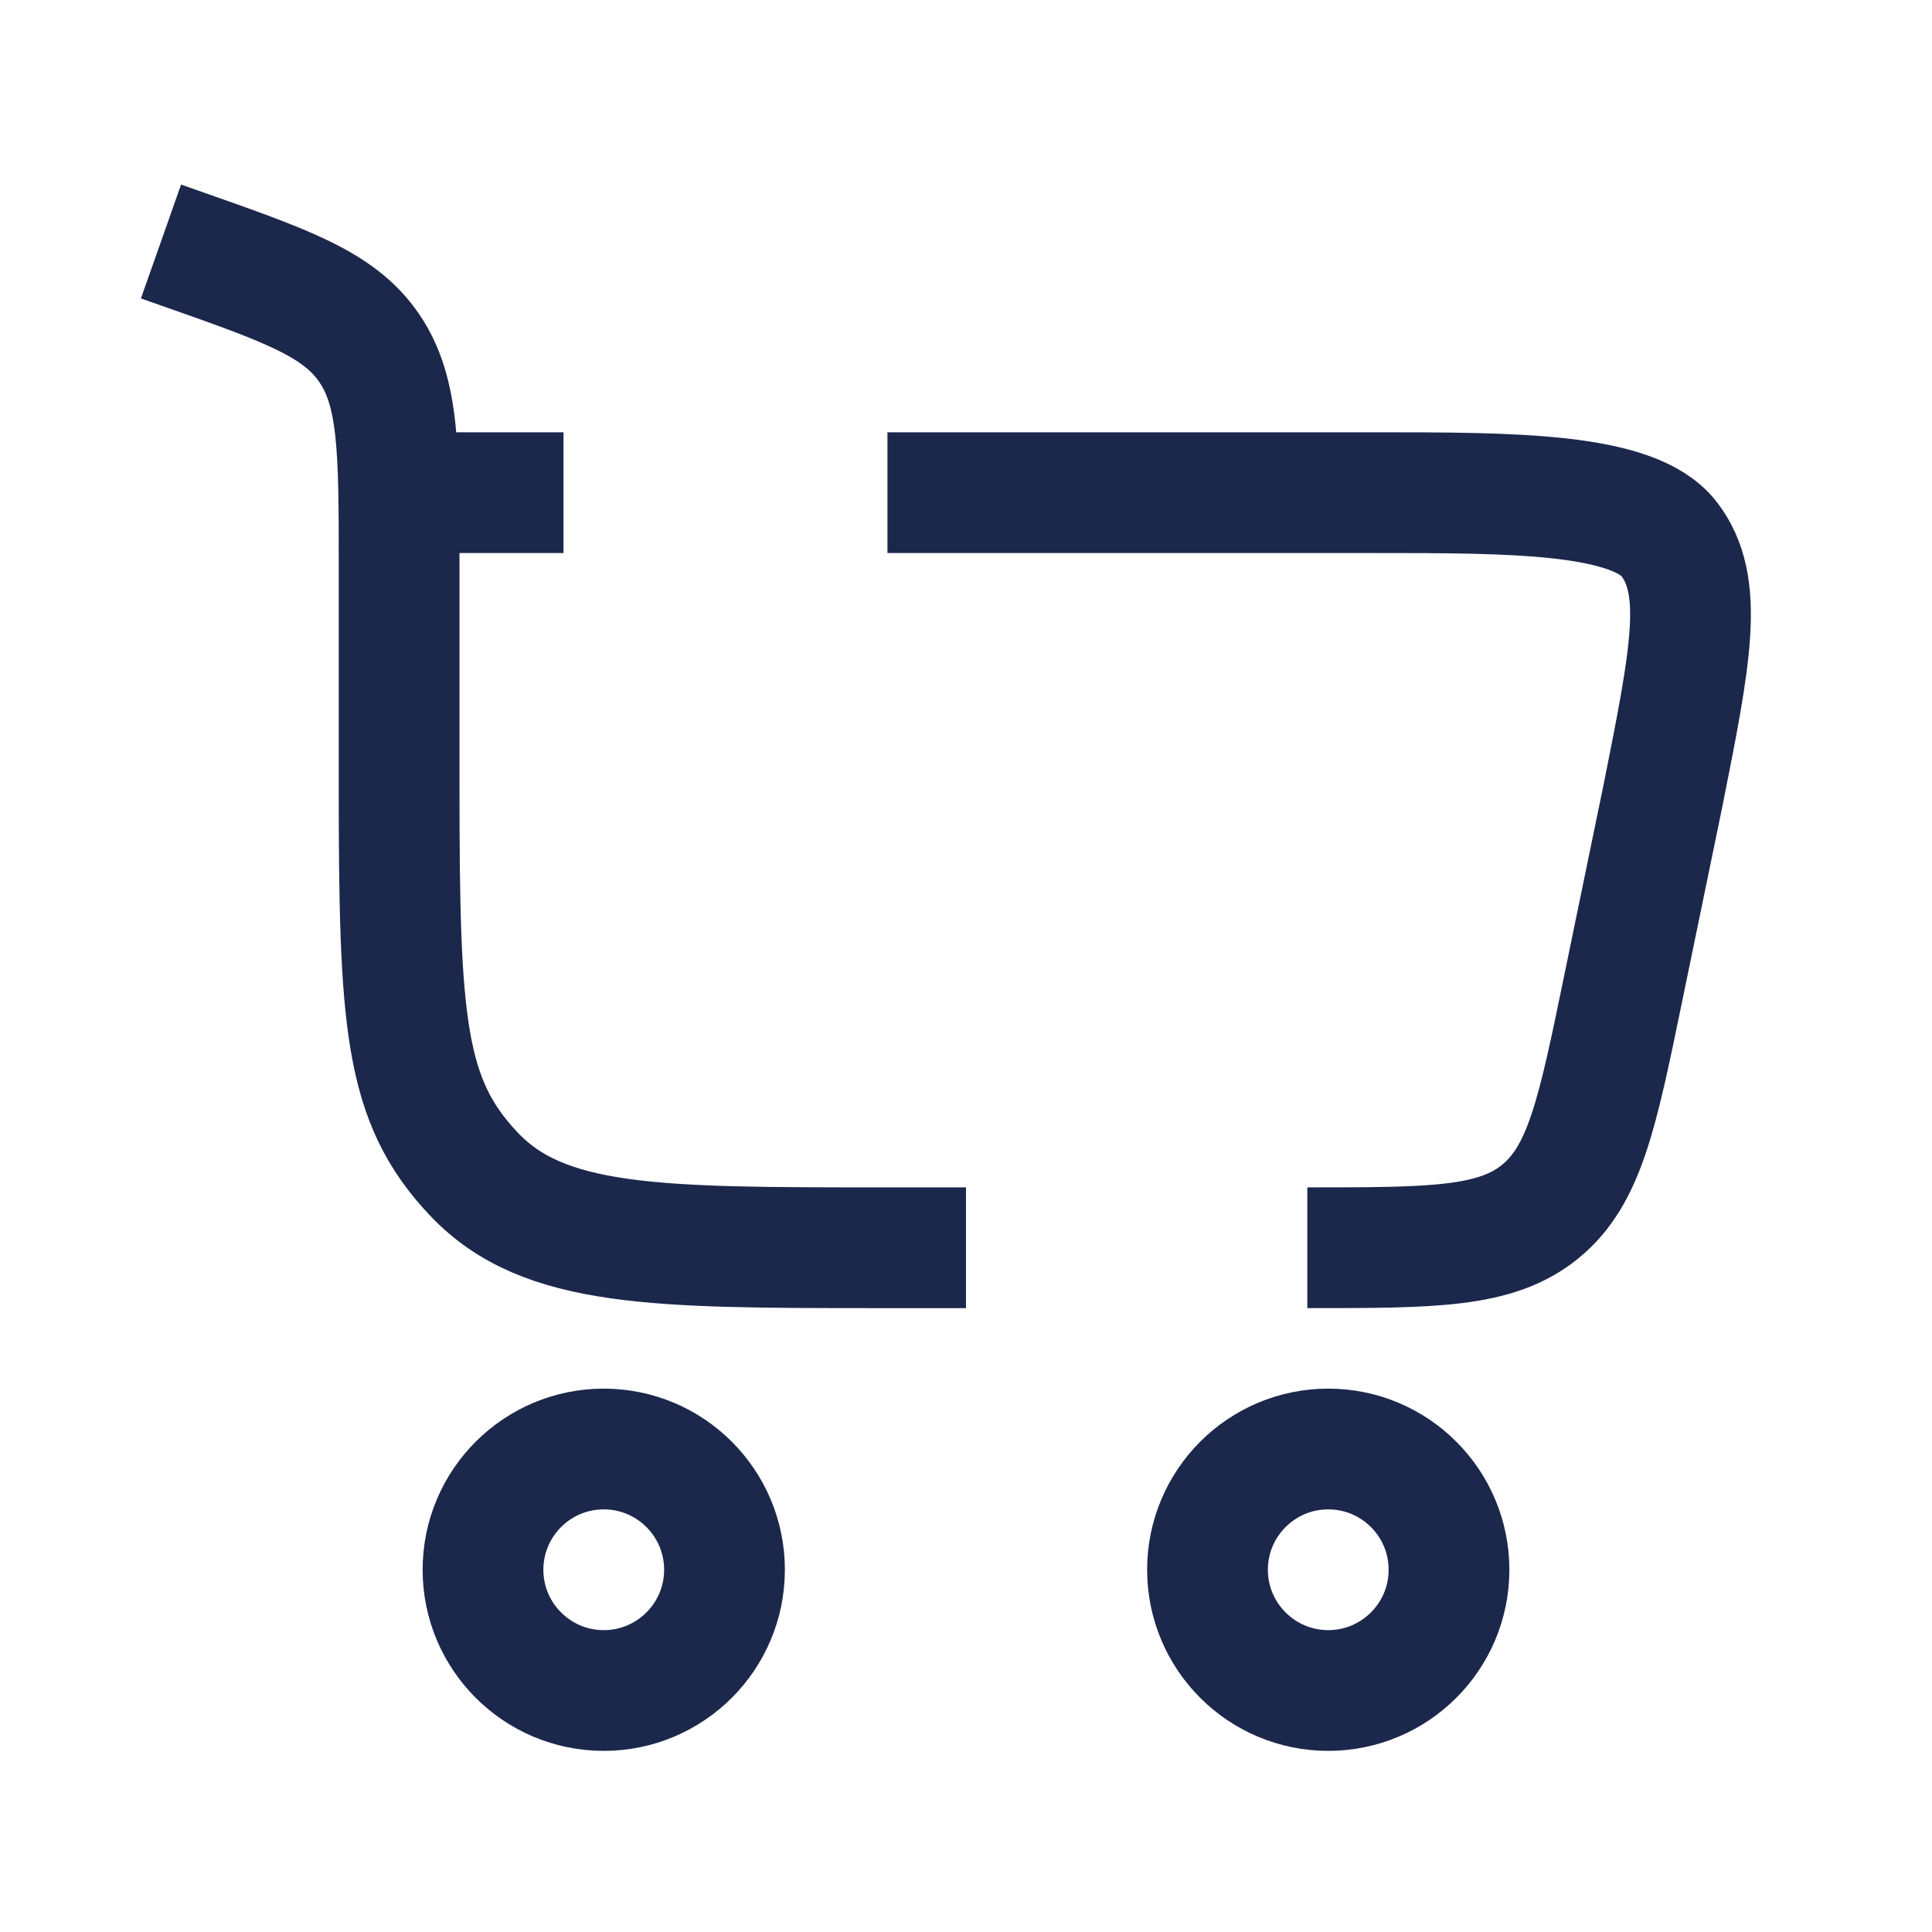
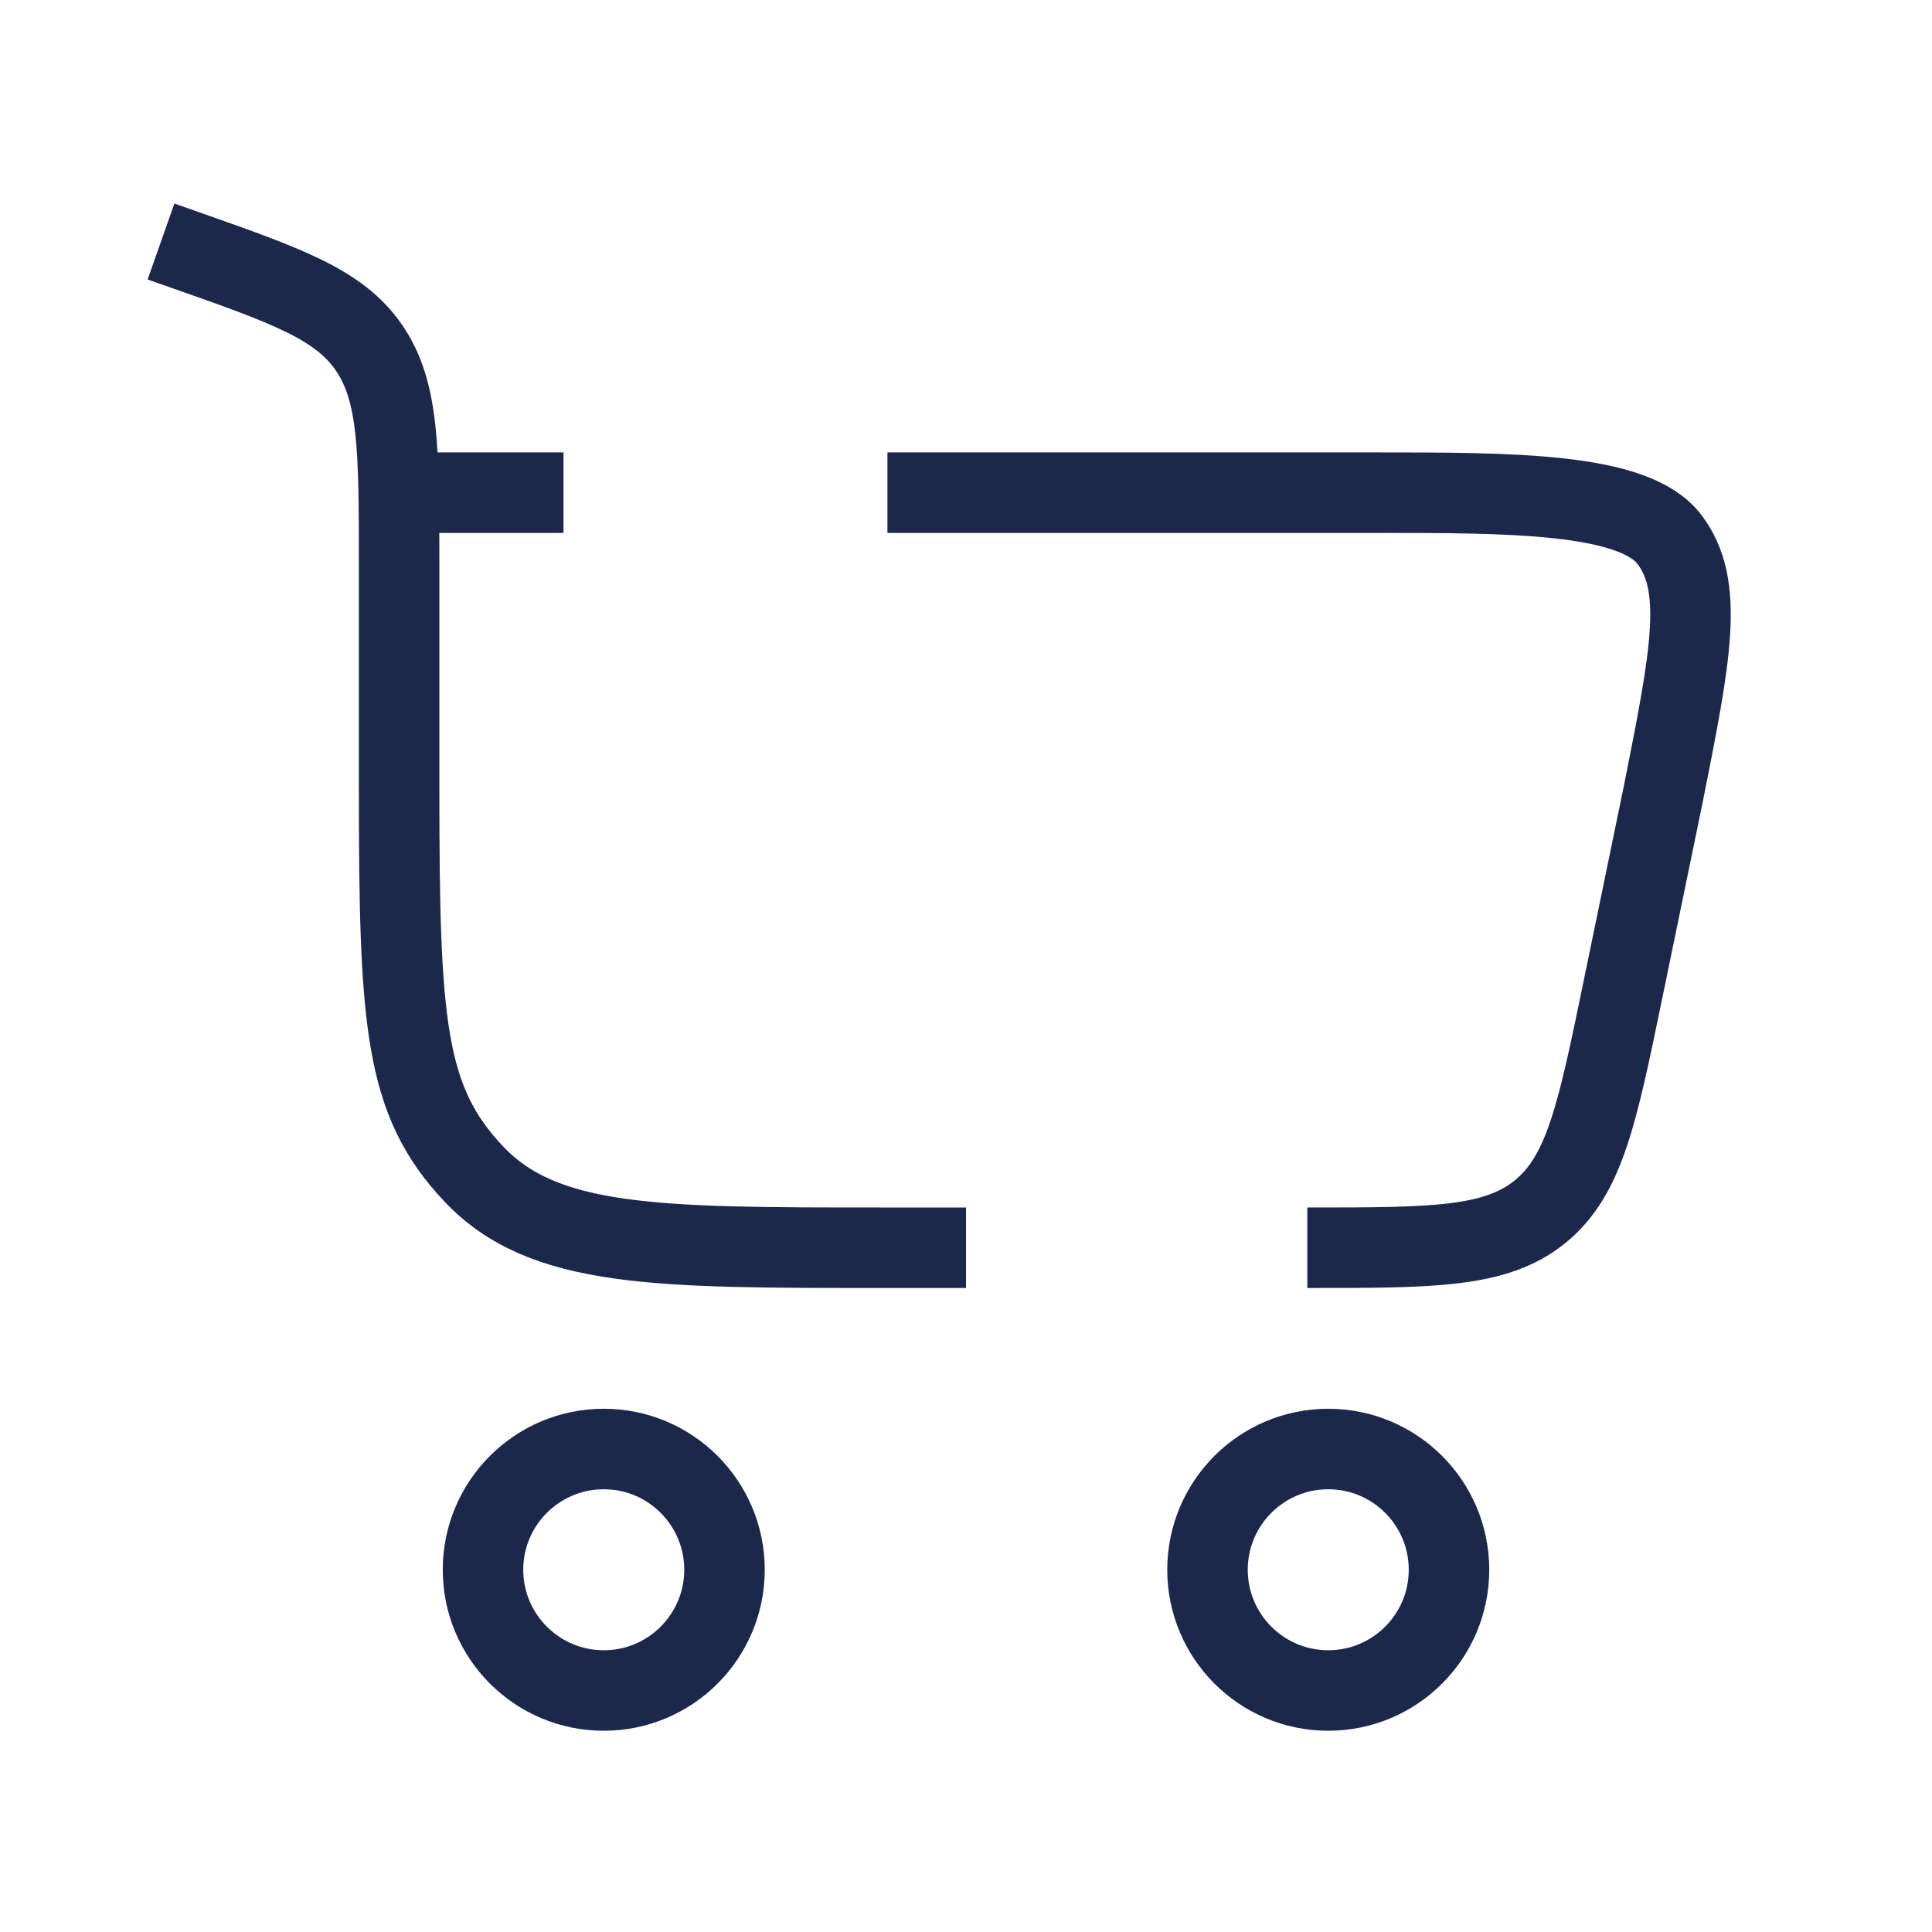
<svg xmlns="http://www.w3.org/2000/svg" width="800px" height="800px" viewBox="0 0 24 24" fill="none">
-   <path d="M7.5 18C8.328 18 9 18.672 9 19.5C9 20.328 8.328 21 7.5 21C6.672 21 6 20.328 6 19.5C6 18.672 6.672 18 7.5 18Z" stroke="#1C274C" stroke-width="1.5" />
-   <path d="M16.5 18C17.328 18 18 18.672 18 19.5C18 20.328 17.328 21 16.5 21C15.672 21 15 20.328 15 19.5C15 18.672 15.672 18 16.5 18Z" stroke="#1C274C" stroke-width="1.5" />
-   <path d="M2 3L2.261 3.092C3.563 3.549 4.214 3.778 4.586 4.323C4.958 4.868 4.958 5.591 4.958 7.038V9.76C4.958 12.702 5.021 13.672 5.888 14.586C6.754 15.5 8.149 15.5 10.938 15.5H12M16.24 15.5C17.801 15.5 18.582 15.5 19.134 15.05C19.685 14.601 19.843 13.836 20.158 12.307L20.658 9.883C21.005 8.144 21.178 7.274 20.735 6.697C20.291 6.12 18.774 6.12 17.089 6.12H11.024M4.958 6.12H7" stroke="#1C274C" stroke-width="1.5" strokeLinecap="round" />
+   <path d="M7.5 18C8.328 18 9 18.672 9 19.5C9 20.328 8.328 21 7.5 21C6.672 21 6 20.328 6 19.5C6 18.672 6.672 18 7.5 18Z" stroke="#1C274C" strokeWidth="1.5" />
+   <path d="M16.5 18C17.328 18 18 18.672 18 19.5C18 20.328 17.328 21 16.5 21C15.672 21 15 20.328 15 19.5C15 18.672 15.672 18 16.5 18Z" stroke="#1C274C" strokeWidth="1.5" />
+   <path d="M2 3L2.261 3.092C3.563 3.549 4.214 3.778 4.586 4.323C4.958 4.868 4.958 5.591 4.958 7.038V9.76C4.958 12.702 5.021 13.672 5.888 14.586C6.754 15.5 8.149 15.5 10.938 15.5H12M16.24 15.5C17.801 15.5 18.582 15.5 19.134 15.05C19.685 14.601 19.843 13.836 20.158 12.307L20.658 9.883C21.005 8.144 21.178 7.274 20.735 6.697C20.291 6.12 18.774 6.12 17.089 6.12H11.024M4.958 6.12H7" stroke="#1C274C" strokeWidth="1.5" strokeLinecap="round" />
</svg>
